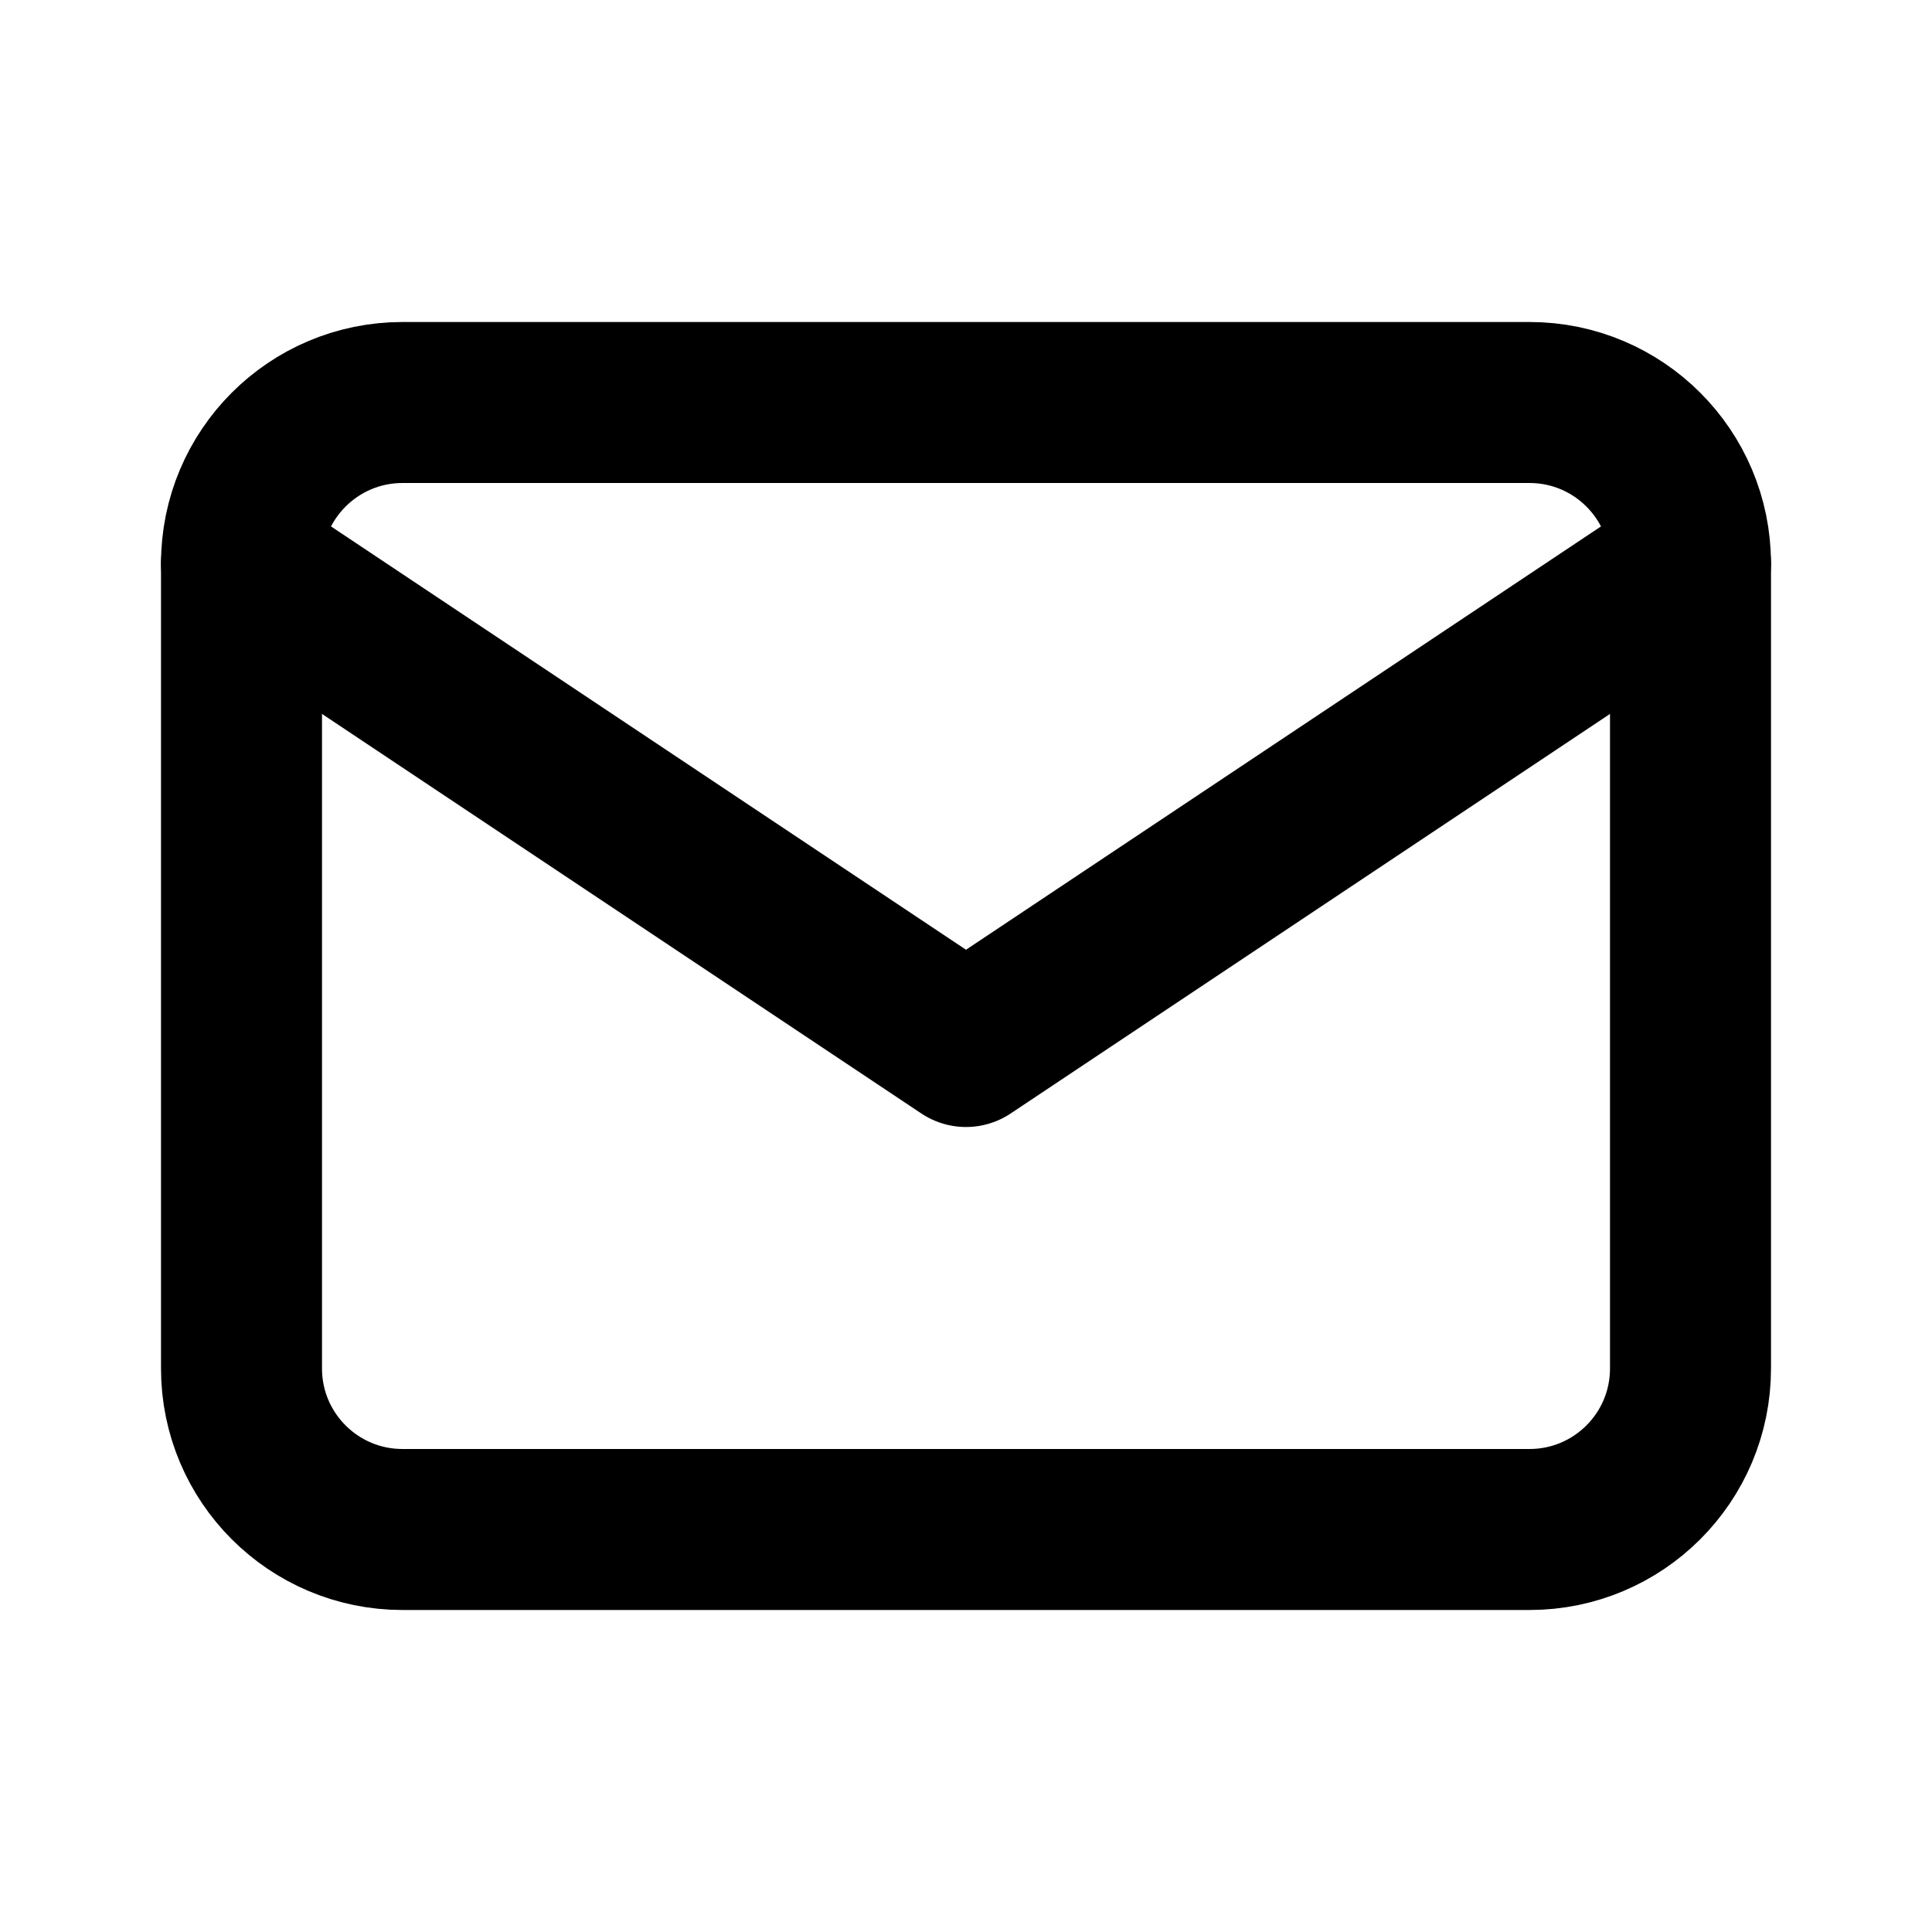
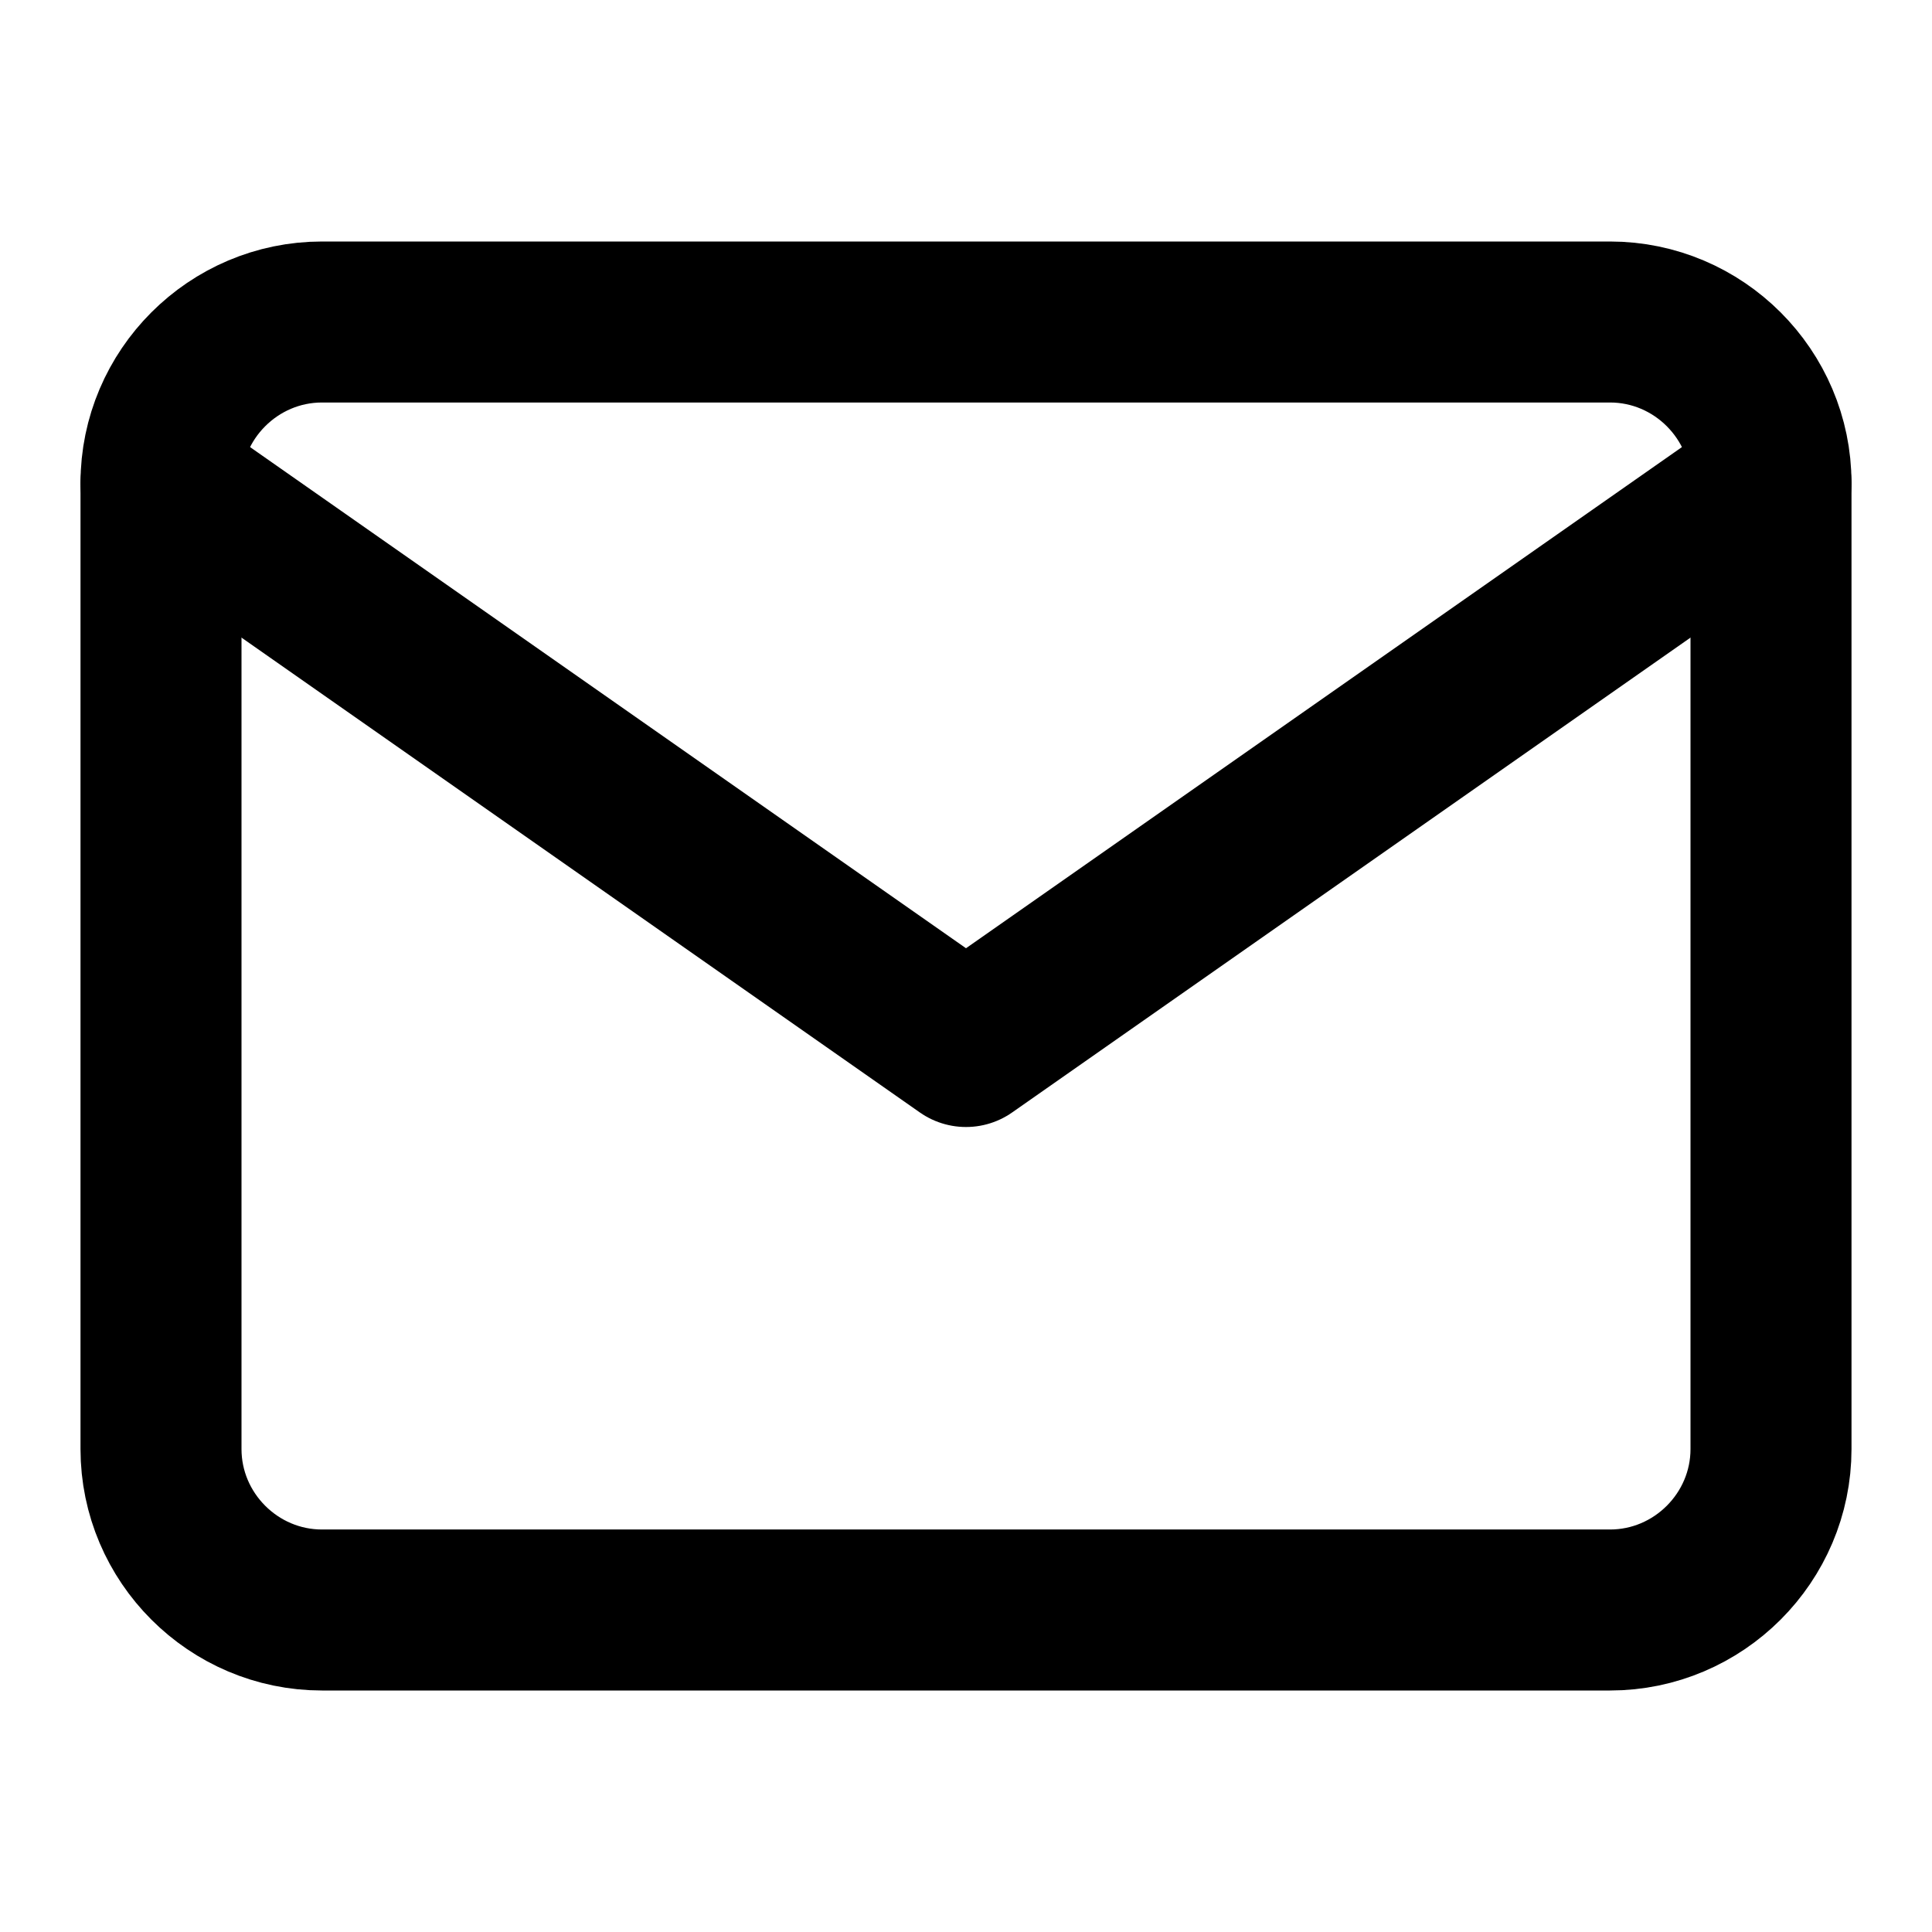
- <svg xmlns="http://www.w3.org/2000/svg" width="24" height="24" viewBox="0 0 24 24" fill="none" stroke="currentColor" stroke-width="2" stroke-linecap="round" stroke-linejoin="round" class="icon icon-tabler icons-tabler-outline icon-tabler-mail">
-   <path stroke="none" d="M0 0h24v24H0z" fill="none" />
-   <path d="M3 7a2 2 0 0 1 2 -2h14a2 2 0 0 1 2 2v10a2 2 0 0 1 -2 2h-14a2 2 0 0 1 -2 -2v-10z" />
-   <path d="M3 7l9 6l9 -6" />
+ <svg xmlns="http://www.w3.org/2000/svg" width="24" height="24" viewBox="0 0 24 24" fill="none" stroke="currentColor" stroke-width="2" stroke-linecap="round" stroke-linejoin="round">
+   <path d="M4 4h16c1.1 0 2 .9 2 2v12c0 1.1-.9 2-2 2H4c-1.1 0-2-.9-2-2V6c0-1.1.9-2 2-2z" />
+   <polyline points="22,6 12,13 2,6" />
</svg>
